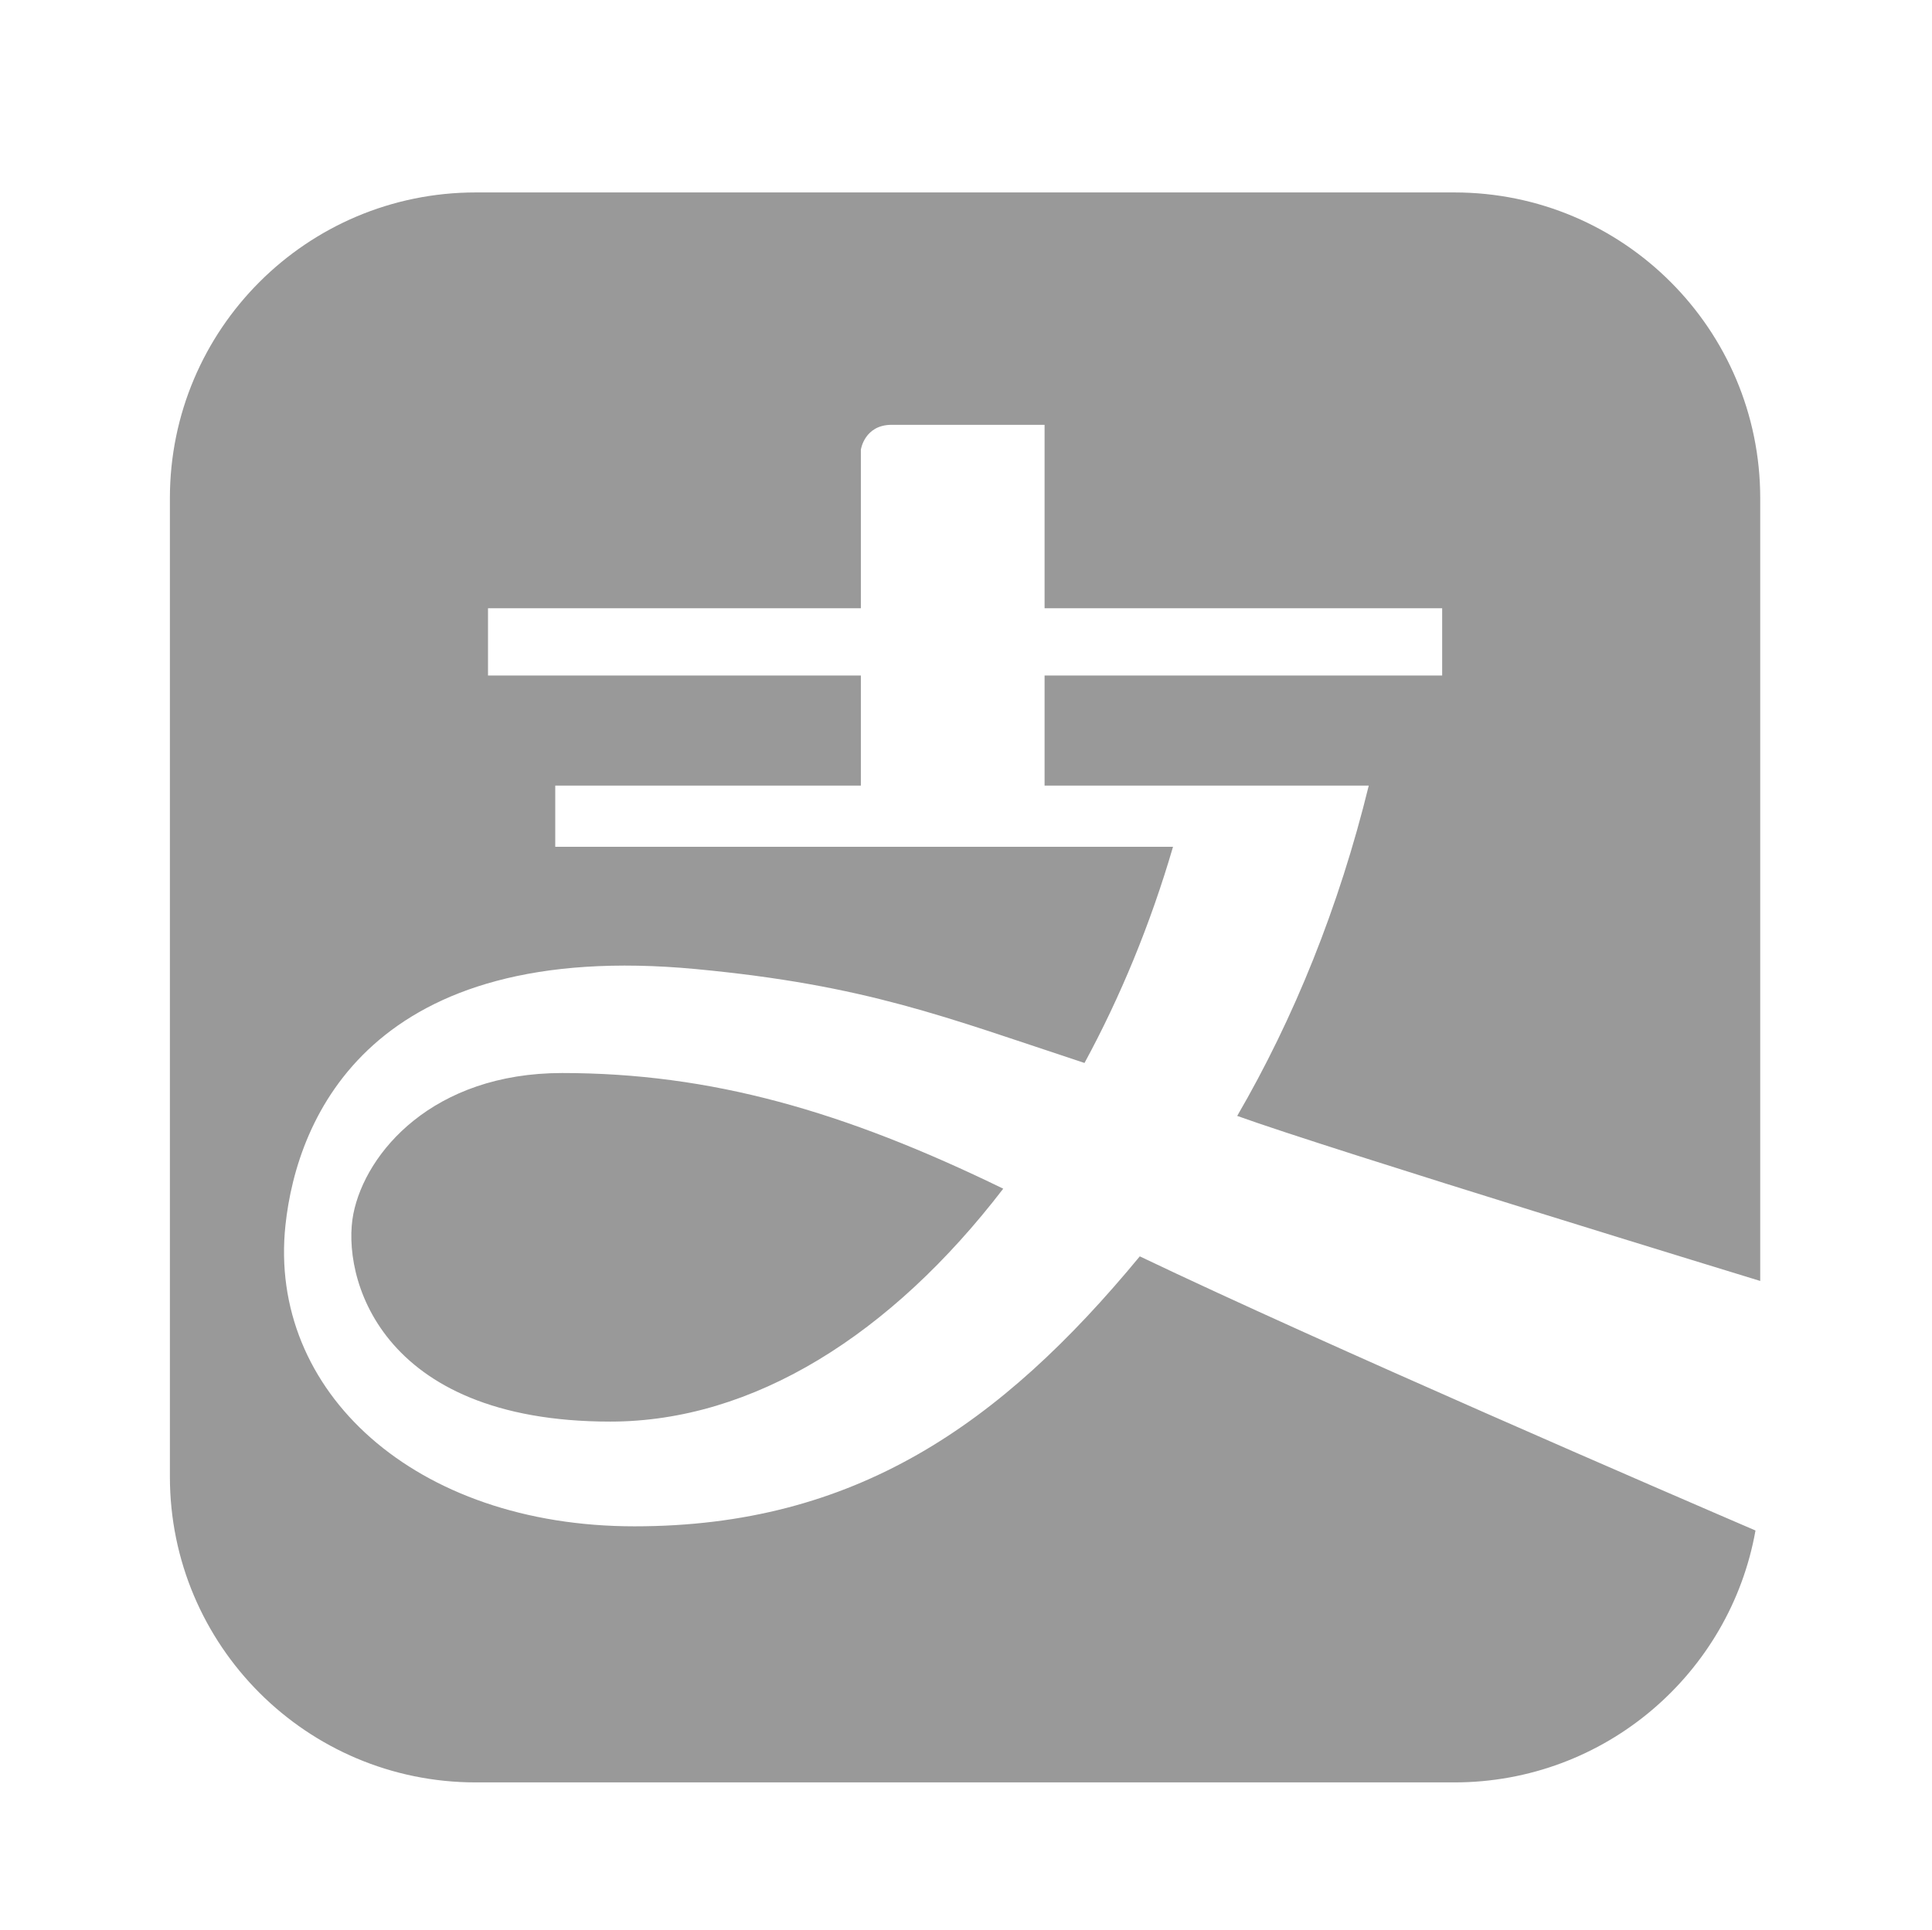
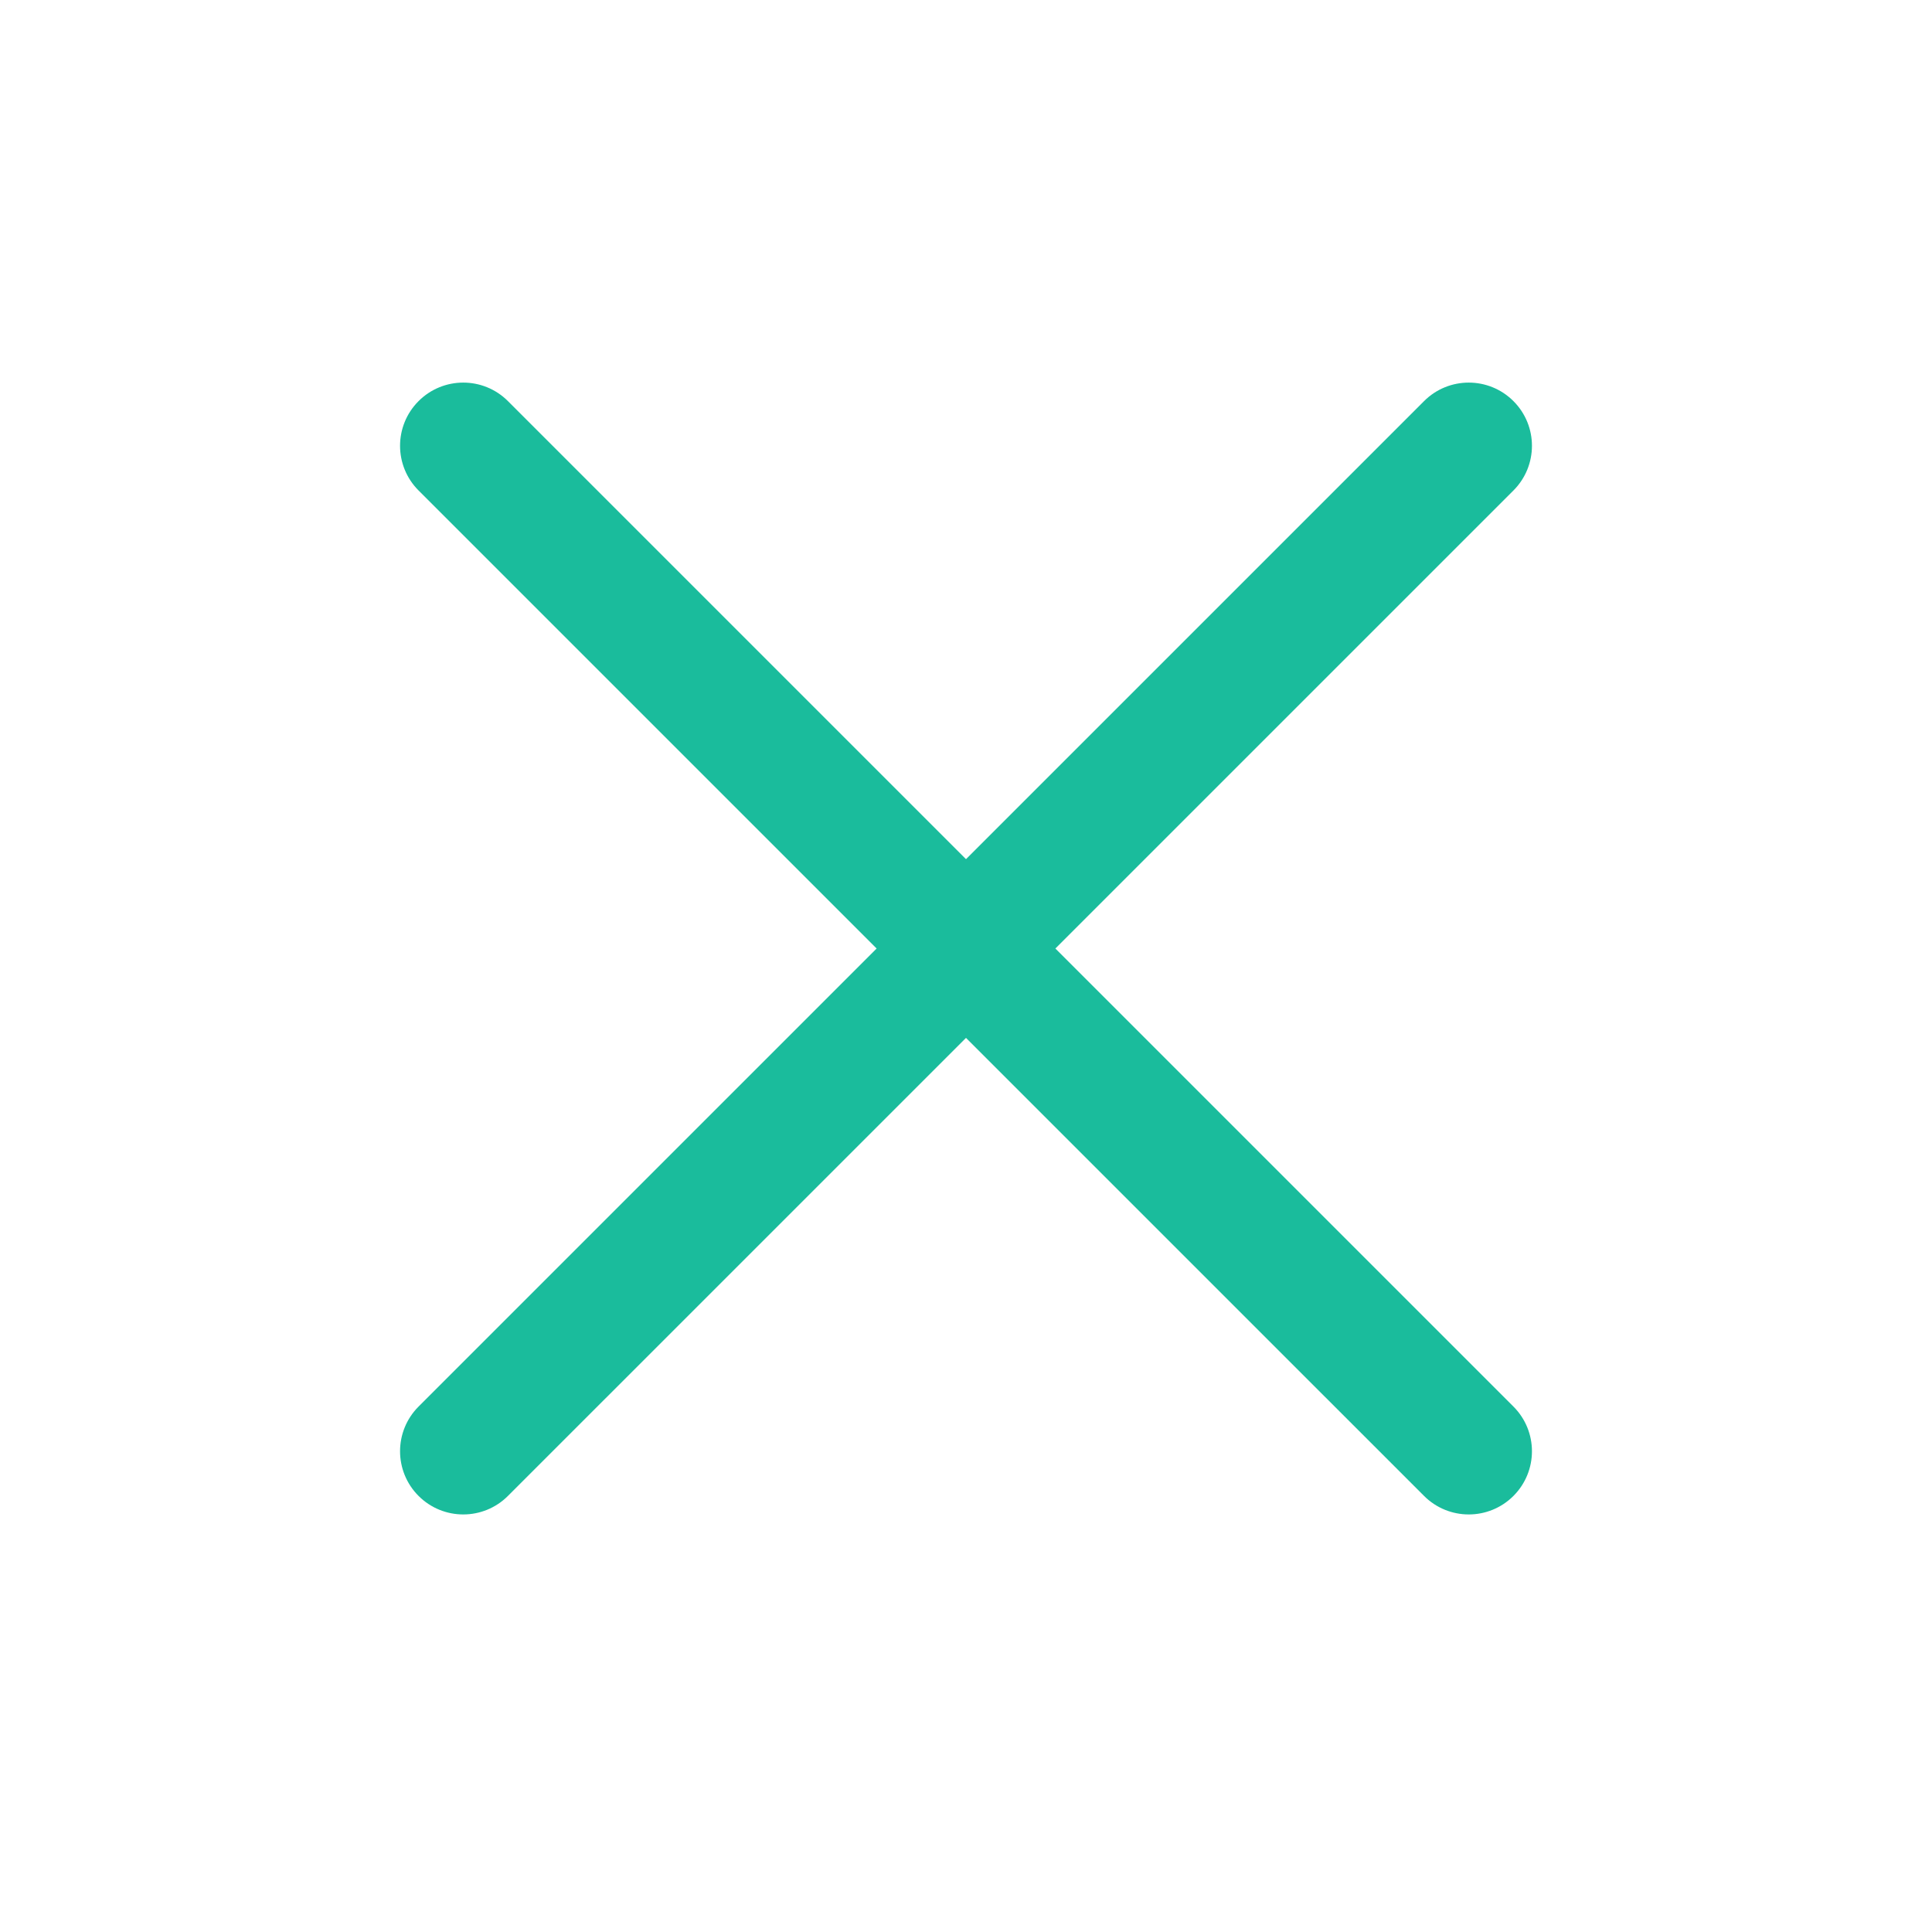
- <svg xmlns="http://www.w3.org/2000/svg" t="1490162879175" class="icon" style="" viewBox="0 0 1025 1024" version="1.1" p-id="8246" width="20.02" height="20">
+ <svg xmlns="http://www.w3.org/2000/svg" t="1490755630346" class="icon" style="" viewBox="0 0 1024 1024" version="1.1" p-id="11492" width="20" height="20">
  <defs>
    <style type="text/css" />
  </defs>
-   <path d="M933.875 679.769l0-415.398c0-89.578-72.64-162.247-162.247-162.247l-519.257 0c-89.578 0-162.247 72.64-162.247 162.247l0 519.257c0 89.578 72.64 162.247 162.247 162.247l519.257 0c79.833 0 146.234-57.694 159.739-133.674-43.01-18.503-229.54-99.03-326.659-145.483-73.909 89.539-151.342 143.264-268.058 143.264-116.716 0-194.602-71.798-185.212-159.831 6.163-57.78 45.78-152.112 217.775-135.887 90.651 8.552 132.162 25.462 206.163 49.822 19.016-35.045 34.979-73.643 46.962-114.726l-327.761 0 0-32.452 162.143 0 0-58.413-197.819 0 0-35.697 197.819 0 0-84.151c0 0 1.864-13.205 16.339-13.205l81.13 0 0 97.356 210.937 0 0 35.697-210.938 0 0 58.413 171.995 0c-15.769 64.437-39.718 123.547-69.793 175.278 50.03 18.048 277.485 87.583 277.485 87.583 0 0 0 0 0 0zM323.779 754.407c-123.318 0-142.788-77.885-136.298-110.337s42.188-74.64 110.743-74.64c78.833 0 149.316 20.114 234.033 61.377-59.424 77.44-132.575 123.6-208.477 123.6z" p-id="8247" fill="#999999" />
+   <path d="M754.782 212.596 512 455.368 269.218 212.596c-13.081-13.081-34.29-13.081-47.369 0-13.081 13.081-13.081 34.288 0 47.367l242.782 242.771L221.849 745.507c-13.081 13.081-13.081 34.288 0 47.367 13.081 13.081 34.29 13.081 47.369 0L512 550.103l242.782 242.771c13.081 13.081 34.289 13.081 47.37 0 13.081-13.081 13.081-34.288 0-47.367L559.37 502.735l242.782-242.771c13.081-13.081 13.081-34.288 0-47.367C789.07 199.517 767.862 199.517 754.782 212.596z" p-id="11493" fill="#1abc9c" />
</svg>
